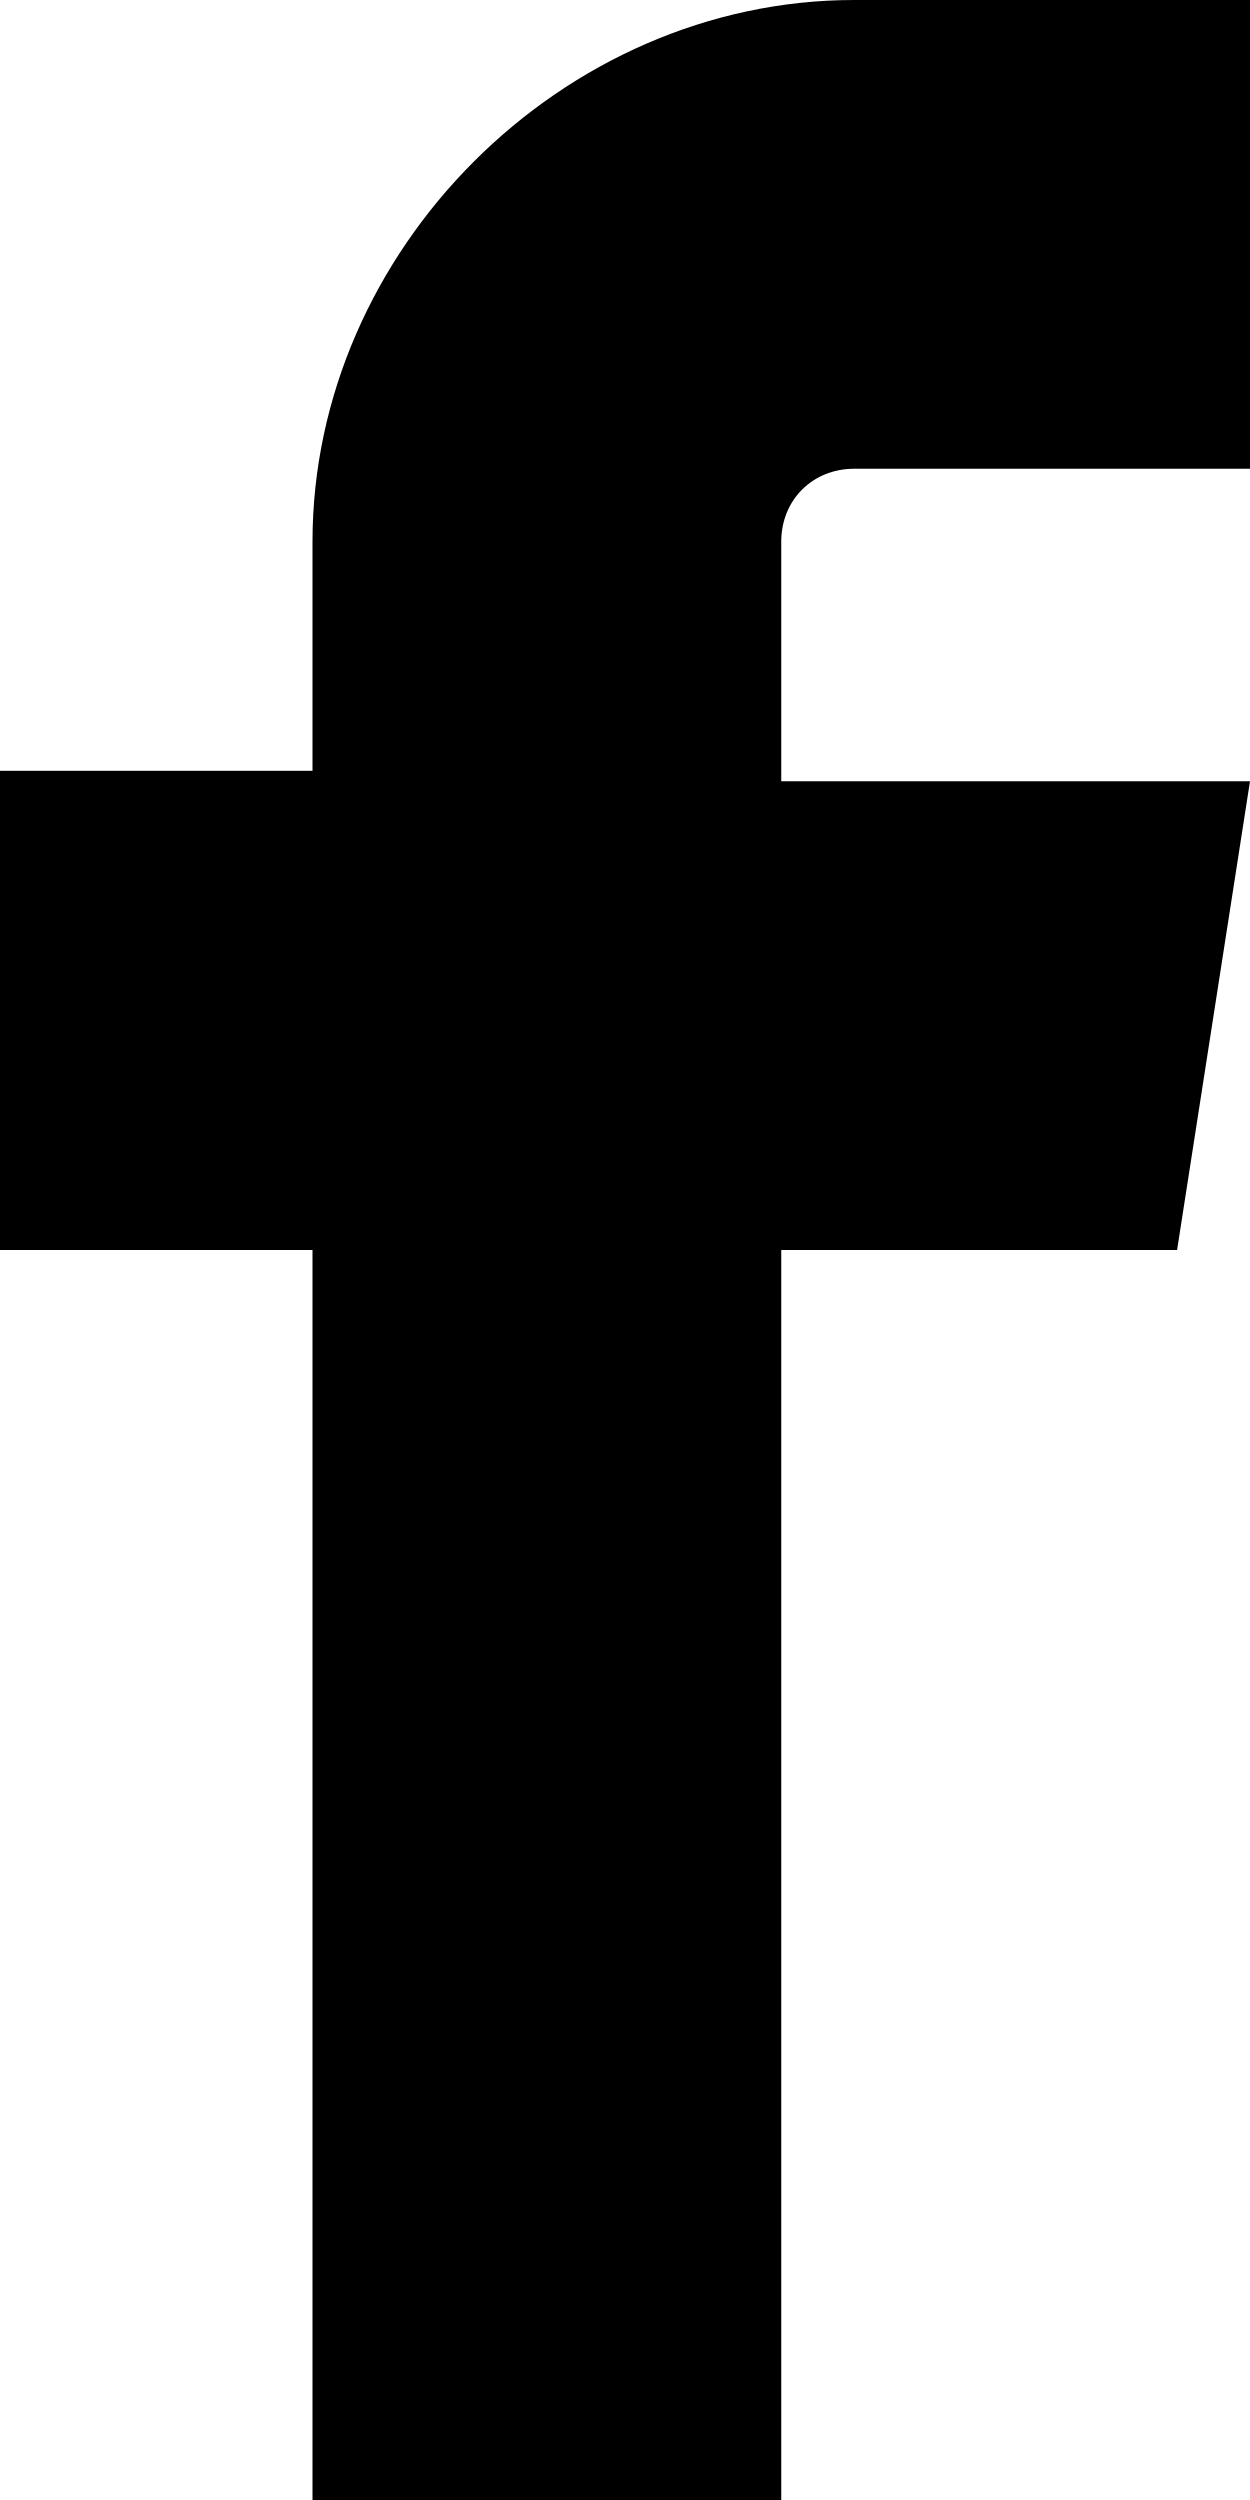
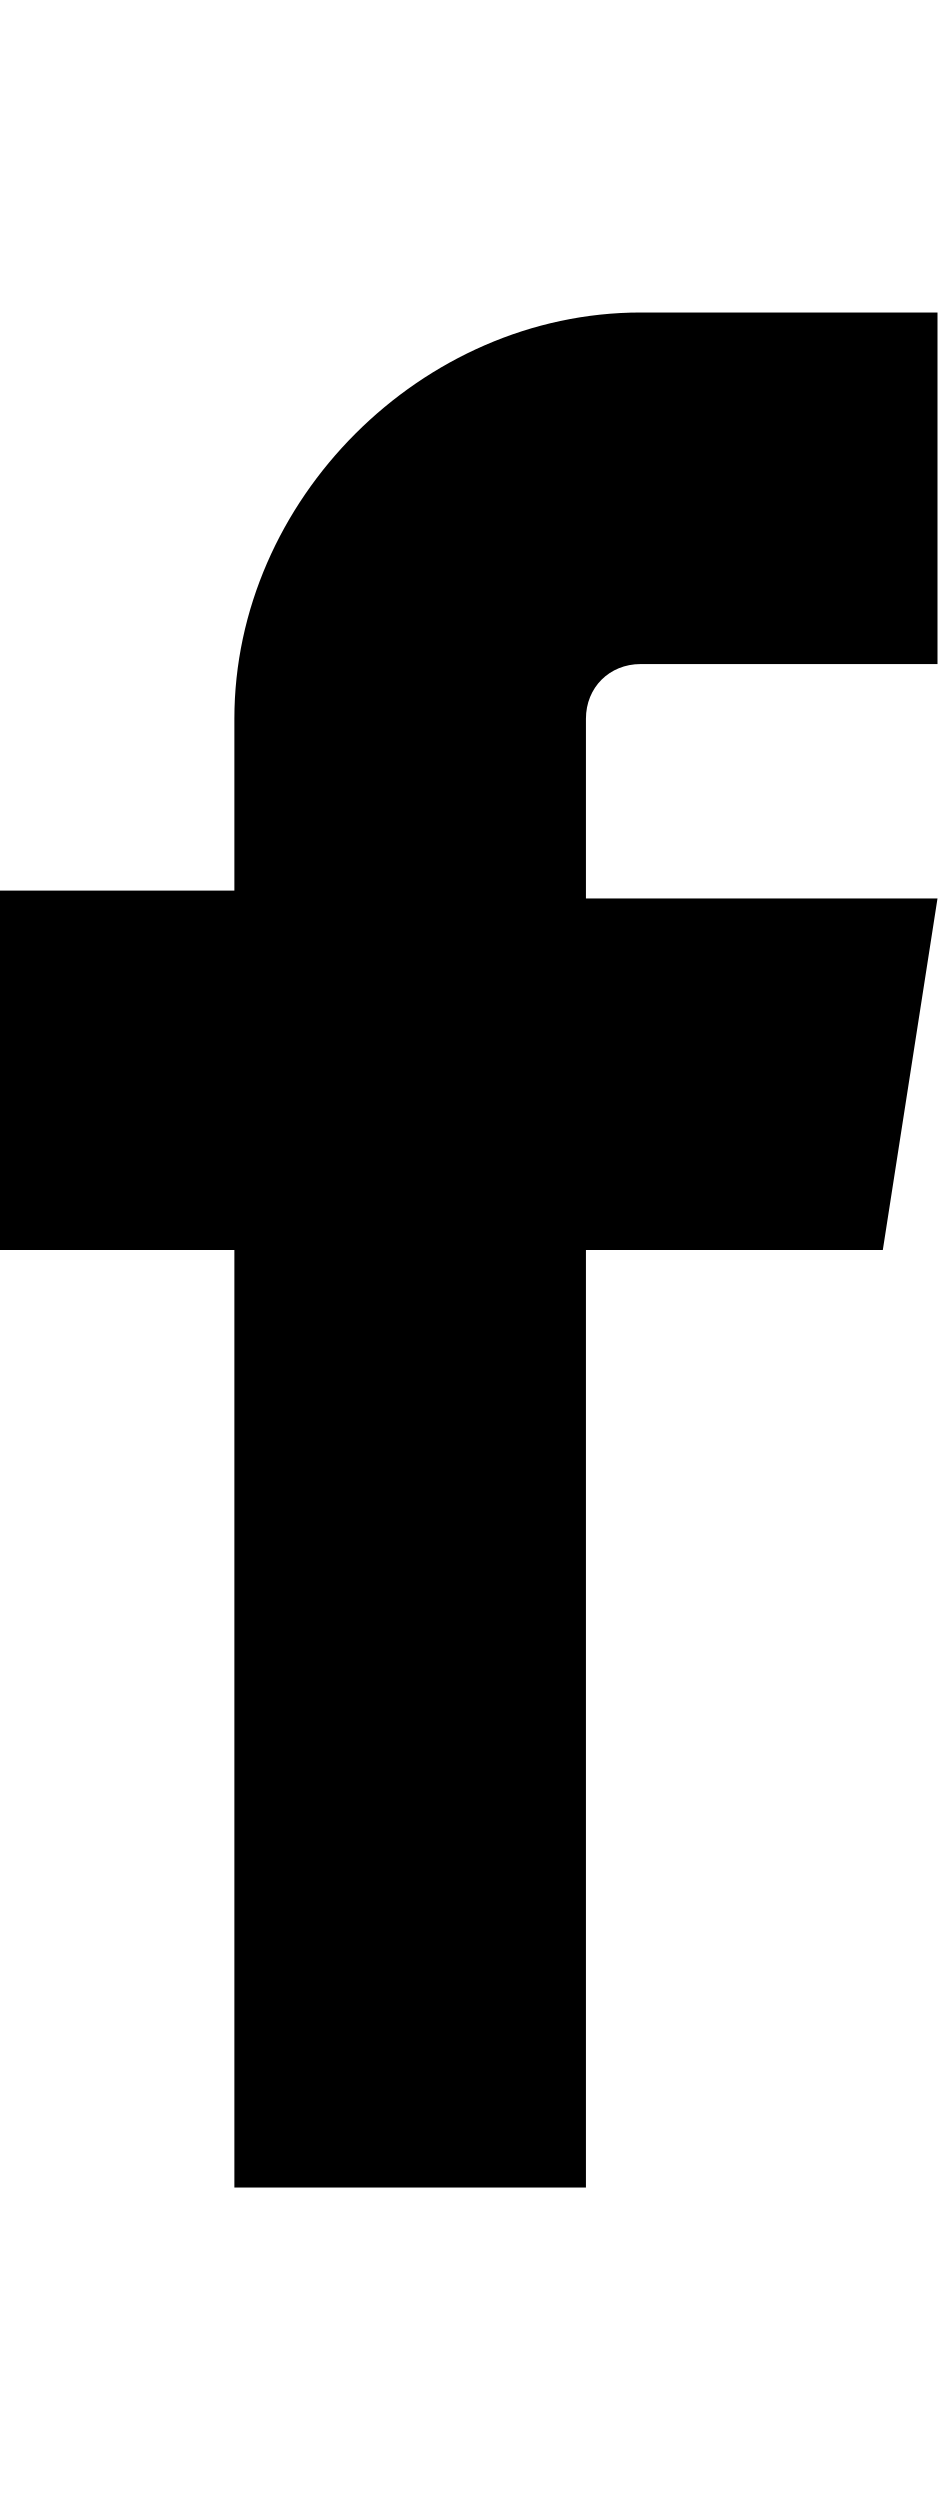
- <svg xmlns="http://www.w3.org/2000/svg" viewBox="0 0 12 24" width="12" height="24" class="c-icon__svg" aria-hidden="true">
+ <svg xmlns="http://www.w3.org/2000/svg" viewBox="0 0 12 24" width="12" height="24" class="c-icon__svg" aria-hidden="true" style="width: .75em">
  <path d="M8.2,4.5H12V0H8.2C5.4,0,3,2.4,3,5.2v2.2H0V12h3v12h4.5V12h3.8L12,7.5H7.5V5.2C7.5,4.8,7.8,4.5,8.2,4.5z" />
</svg>
